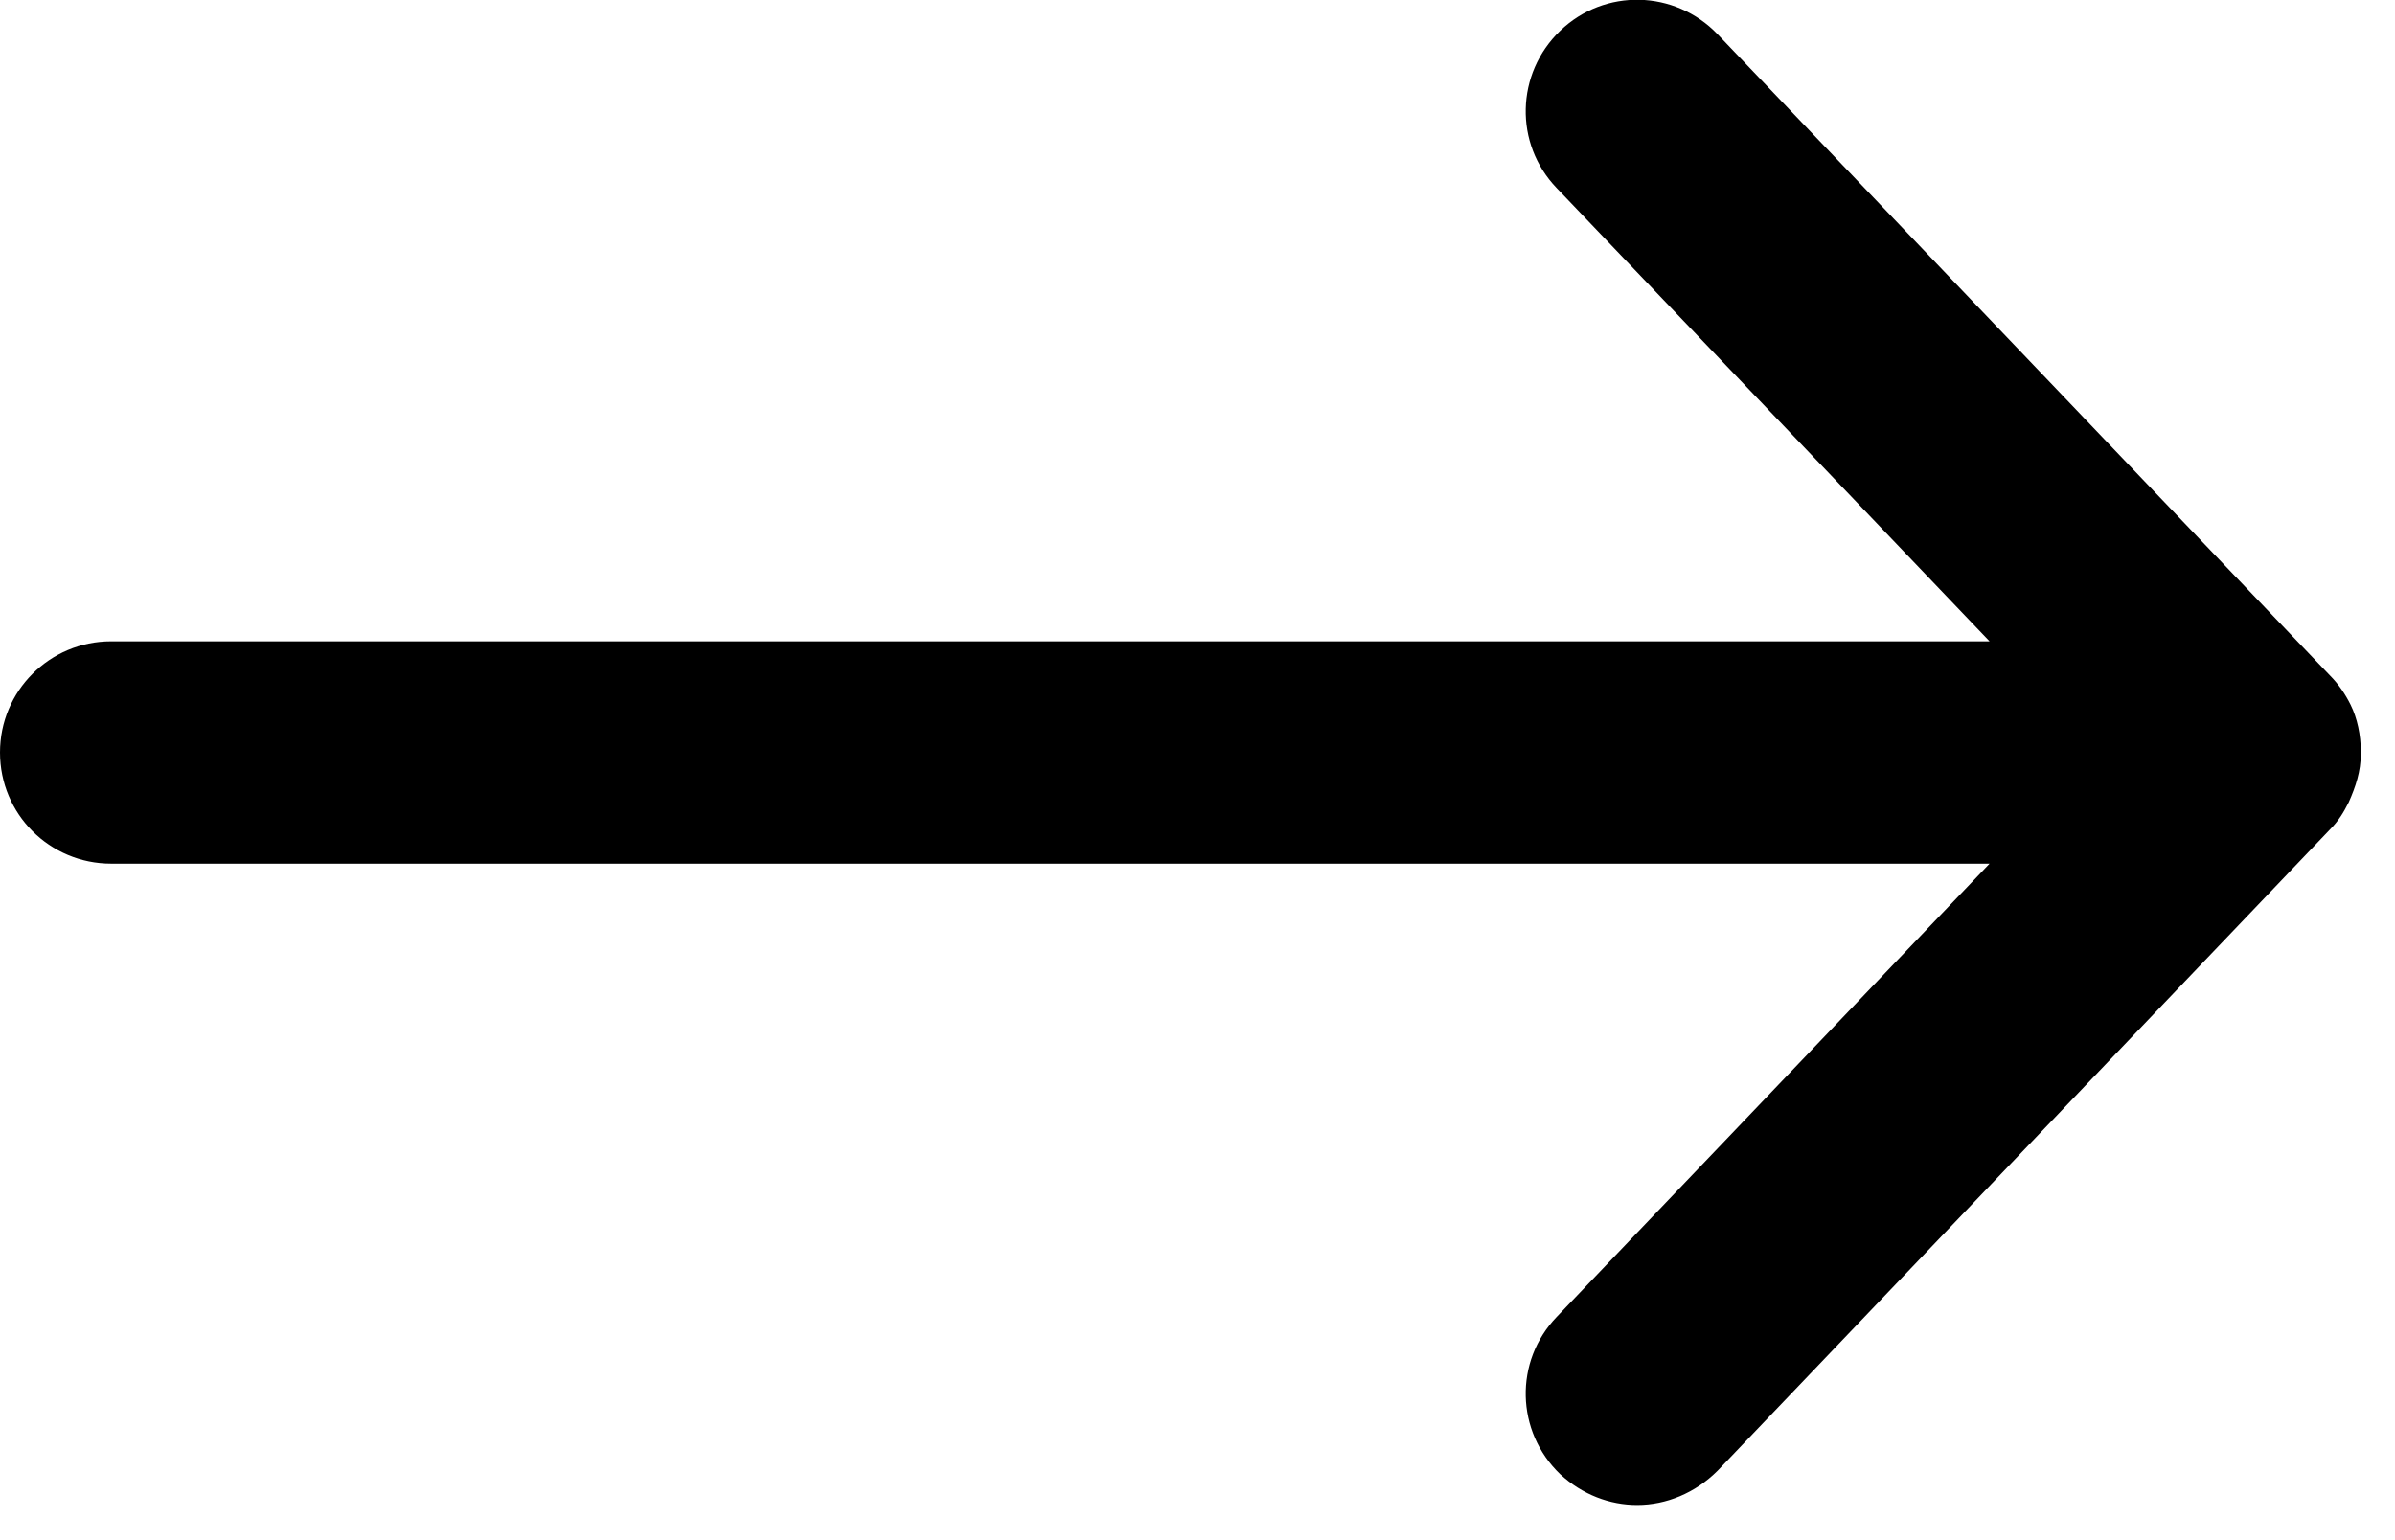
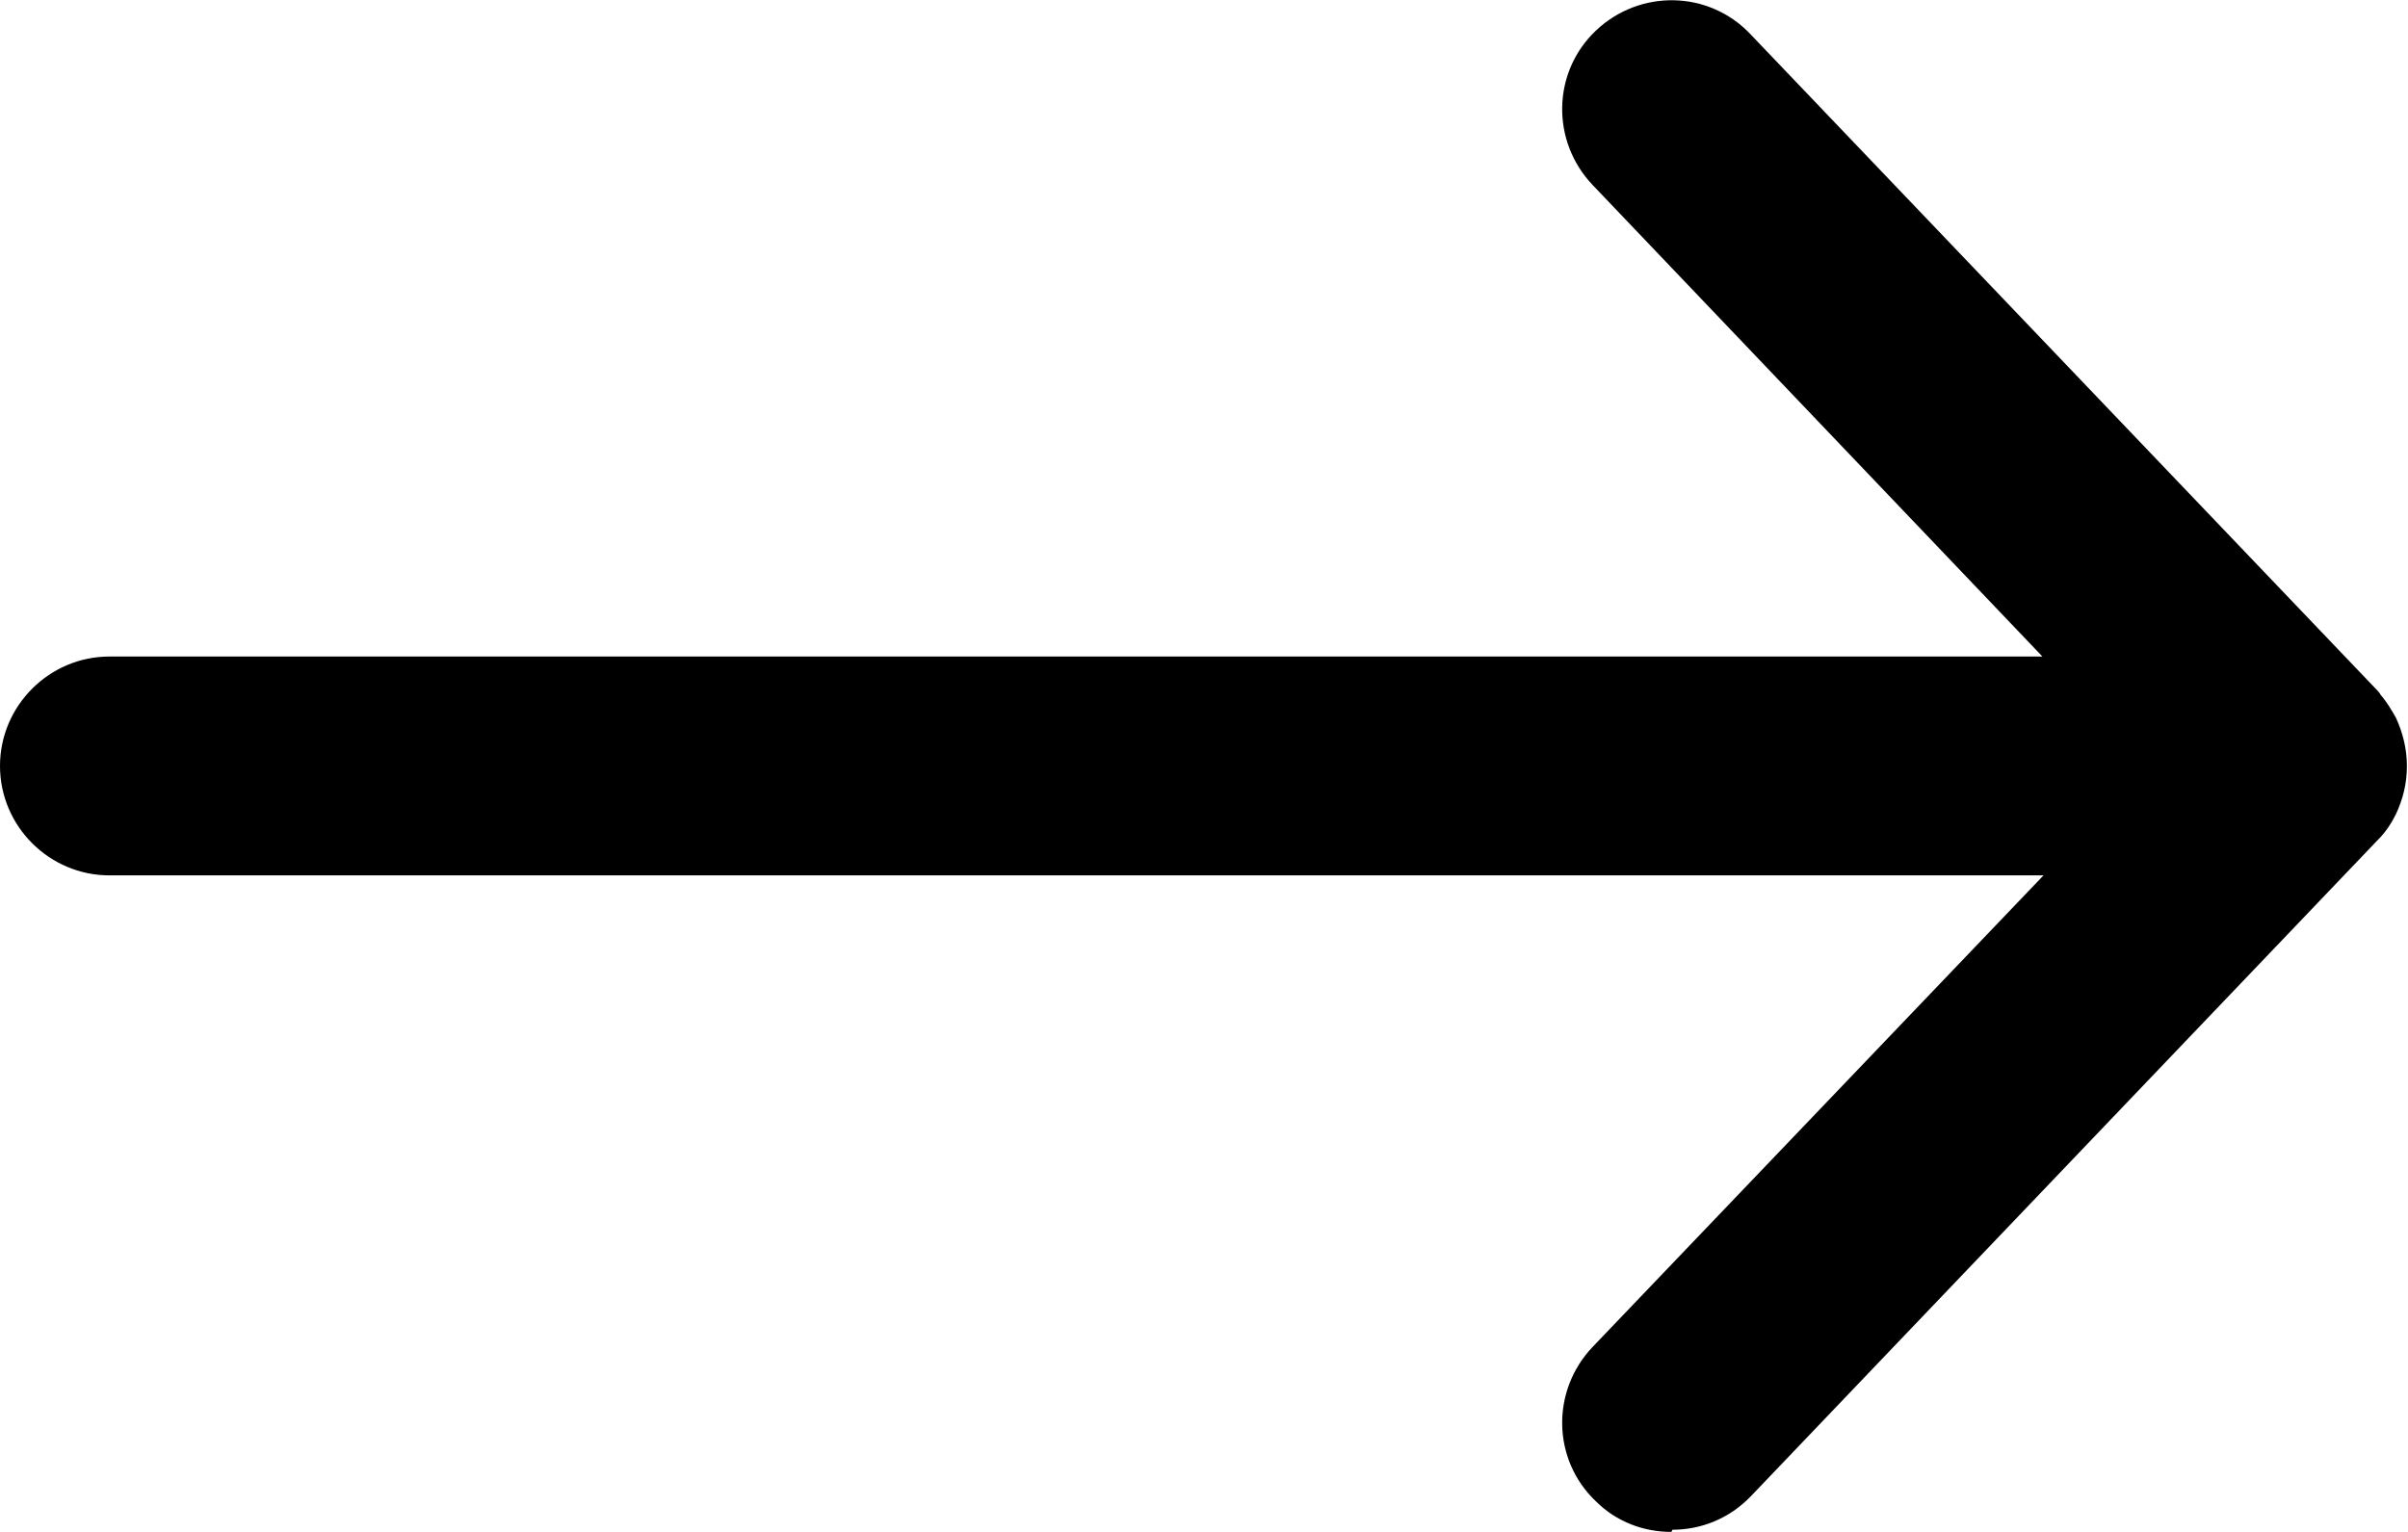
- <svg xmlns="http://www.w3.org/2000/svg" id="Layer_1" version="1.1" viewBox="0 0 14 9">
-   <path class="st0" d="M9.57,8.8c-.16,0-.32-.06-.45-.18-.26-.25-.27-.66-.02-.92l2.53-2.65H.65C.29,5.05,0,4.76,0,4.4s.29-.65.65-.65h10.98l-2.53-2.65c-.25-.26-.24-.67.02-.92.26-.25.67-.24.92.02l3.58,3.75c.05.05.09.11.12.17.04.08.06.18.06.27h0v.02h0c0,.1-.03.19-.07.28-.03.06-.06.11-.11.16h0s0,0,0,0l-3.58,3.75c-.13.13-.3.2-.47.2Z" />
+ <svg xmlns="http://www.w3.org/2000/svg" id="Layer_1" version="1.1" viewBox="0 0 22 14">
+   <path class="st0" d="M15.27,14c-.25,0-.5-.09-.69-.28-.4-.38-.41-1.01-.03-1.41l4.12-4.31H1c-.55,0-1-.45-1-1s.45-1,1-1h17.66L14.55,1.69c-.38-.4-.37-1.03.03-1.41.4-.38,1.03-.37,1.41.03l5.73,6s.02.02.03.04h0s0,0,0,0c.06.07.1.14.14.21.06.13.1.28.1.44h0c0,.17-.04.31-.1.44-.04.08-.09.16-.16.23h0s0,0,0,0c0,0,0,0,0,0h0s0,0,0,0h0s0,0,0,0h0s0,0,0,0c0,0,0,0,0,0h0s0,0,0,0c0,0,0,0,0,0h0s-5.73,6-5.73,6c-.2.21-.46.31-.72.31Z" />
</svg>
